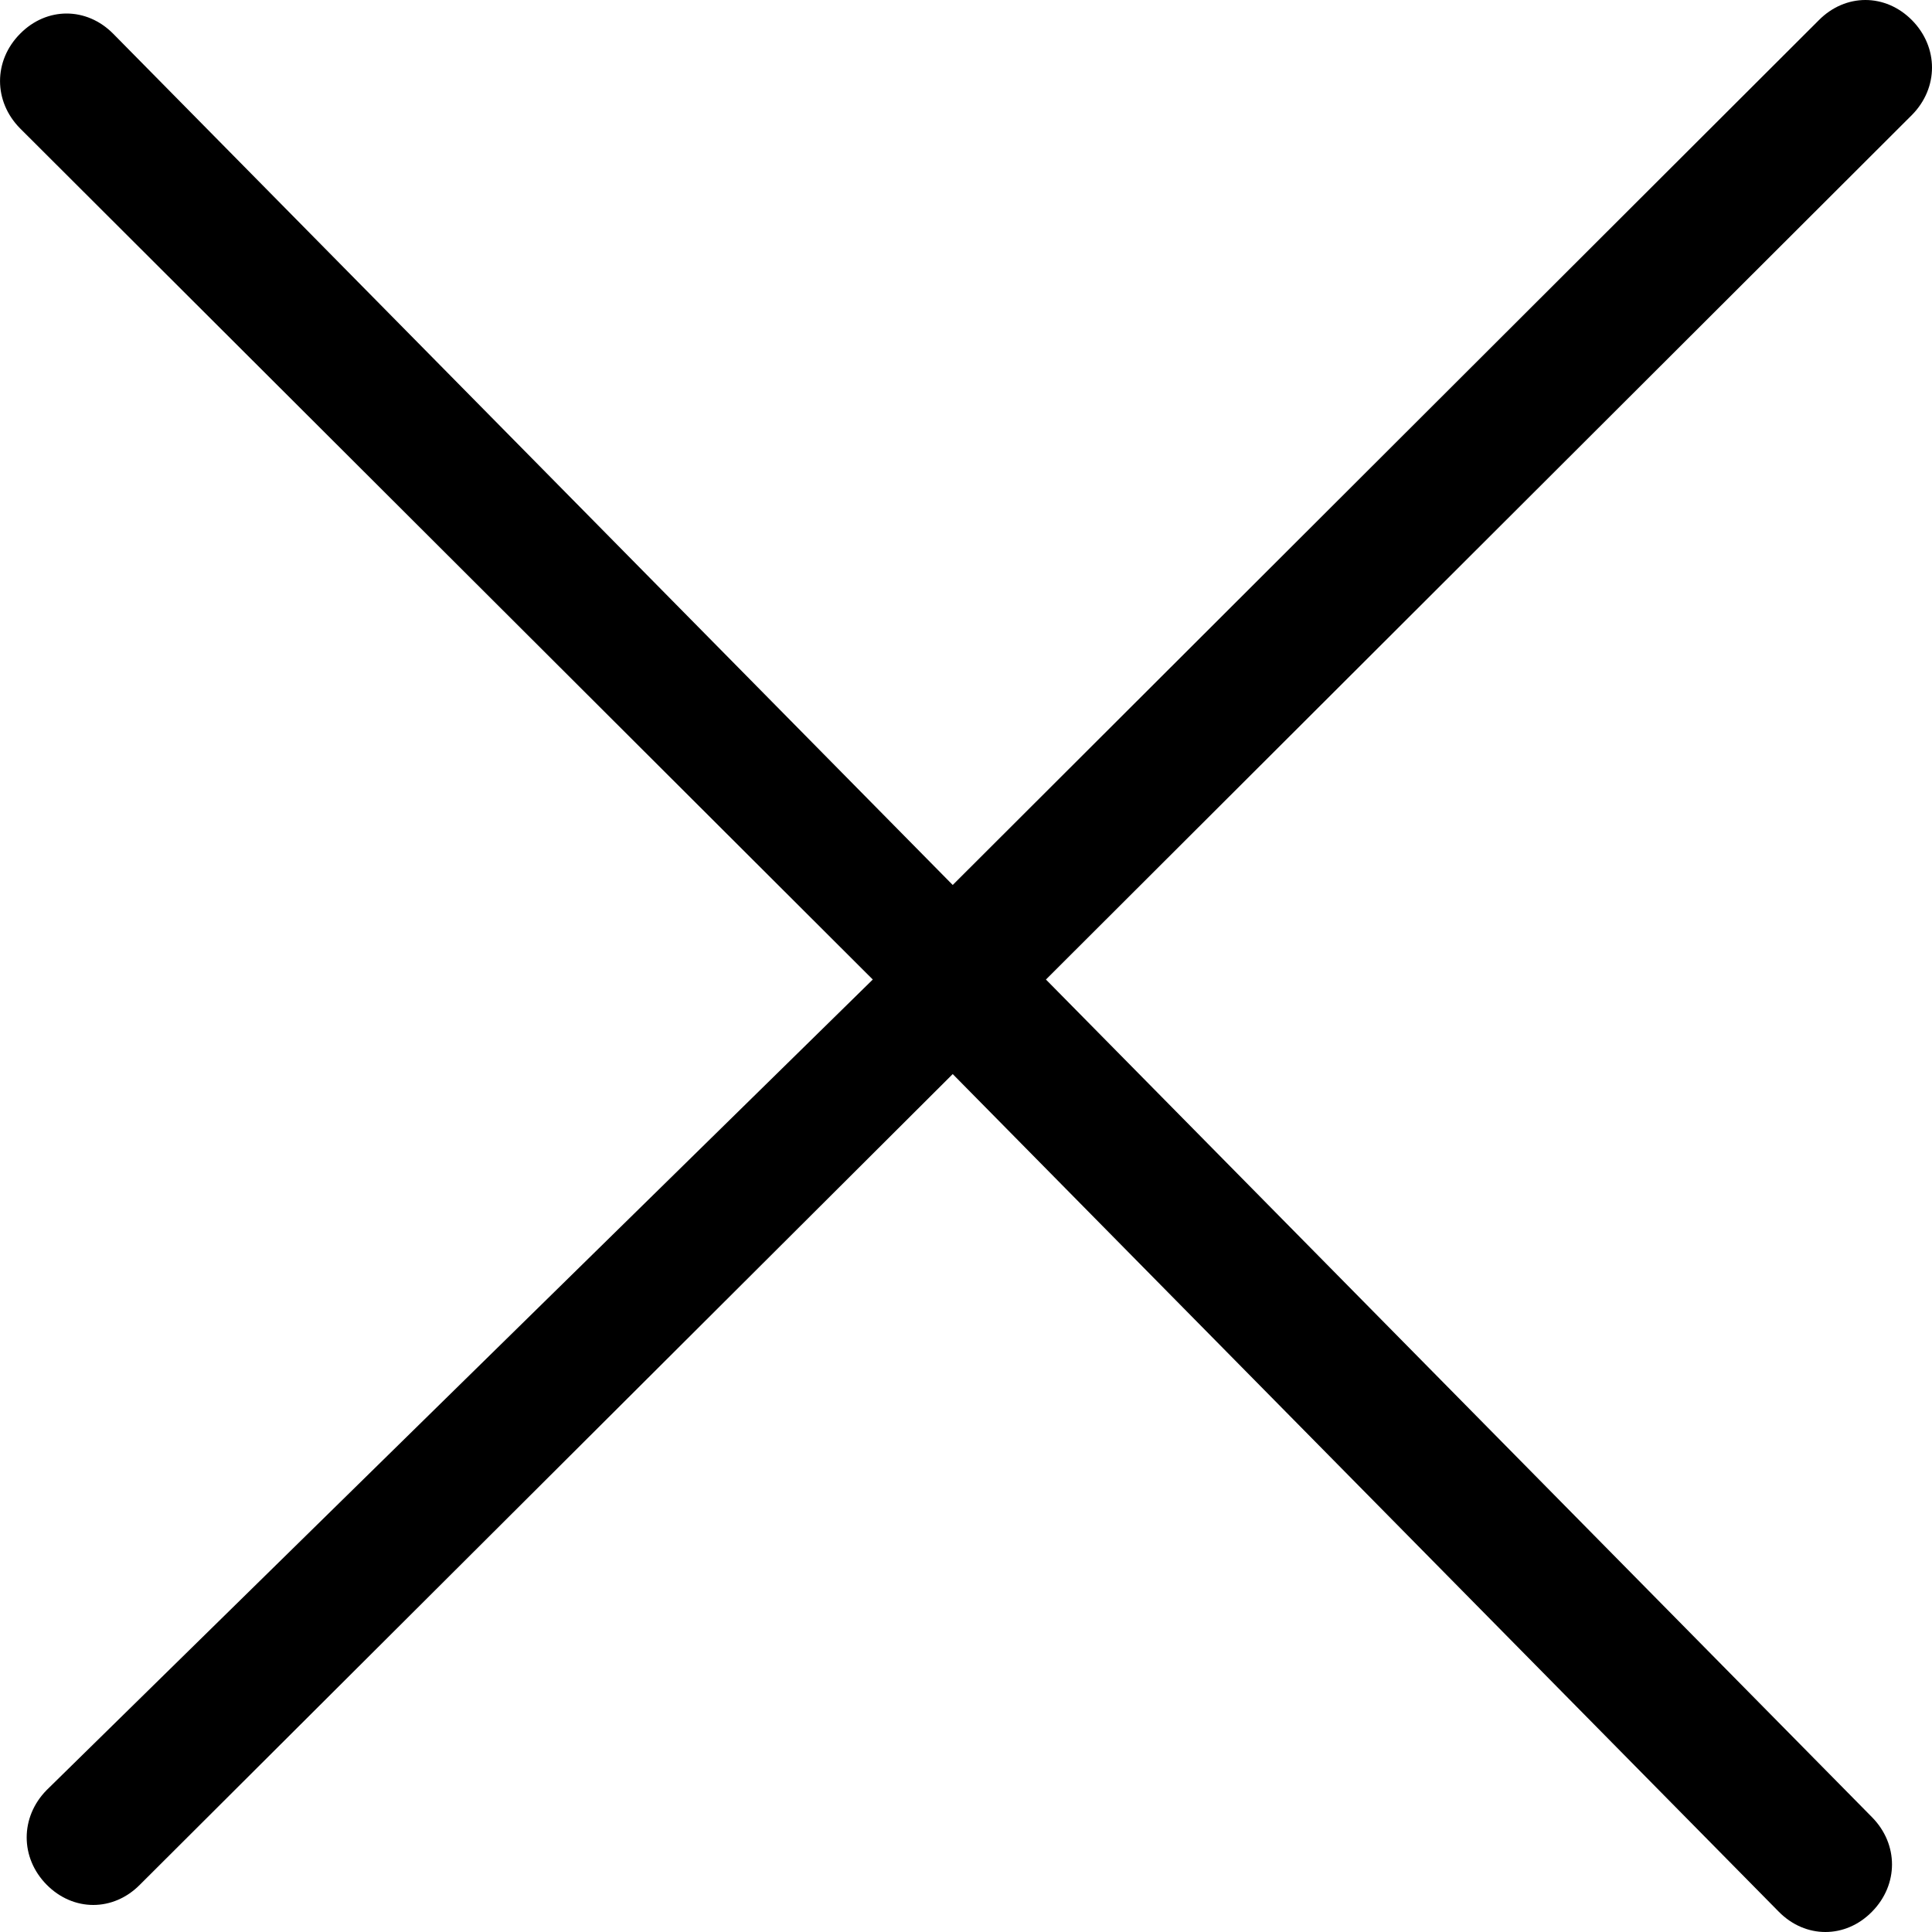
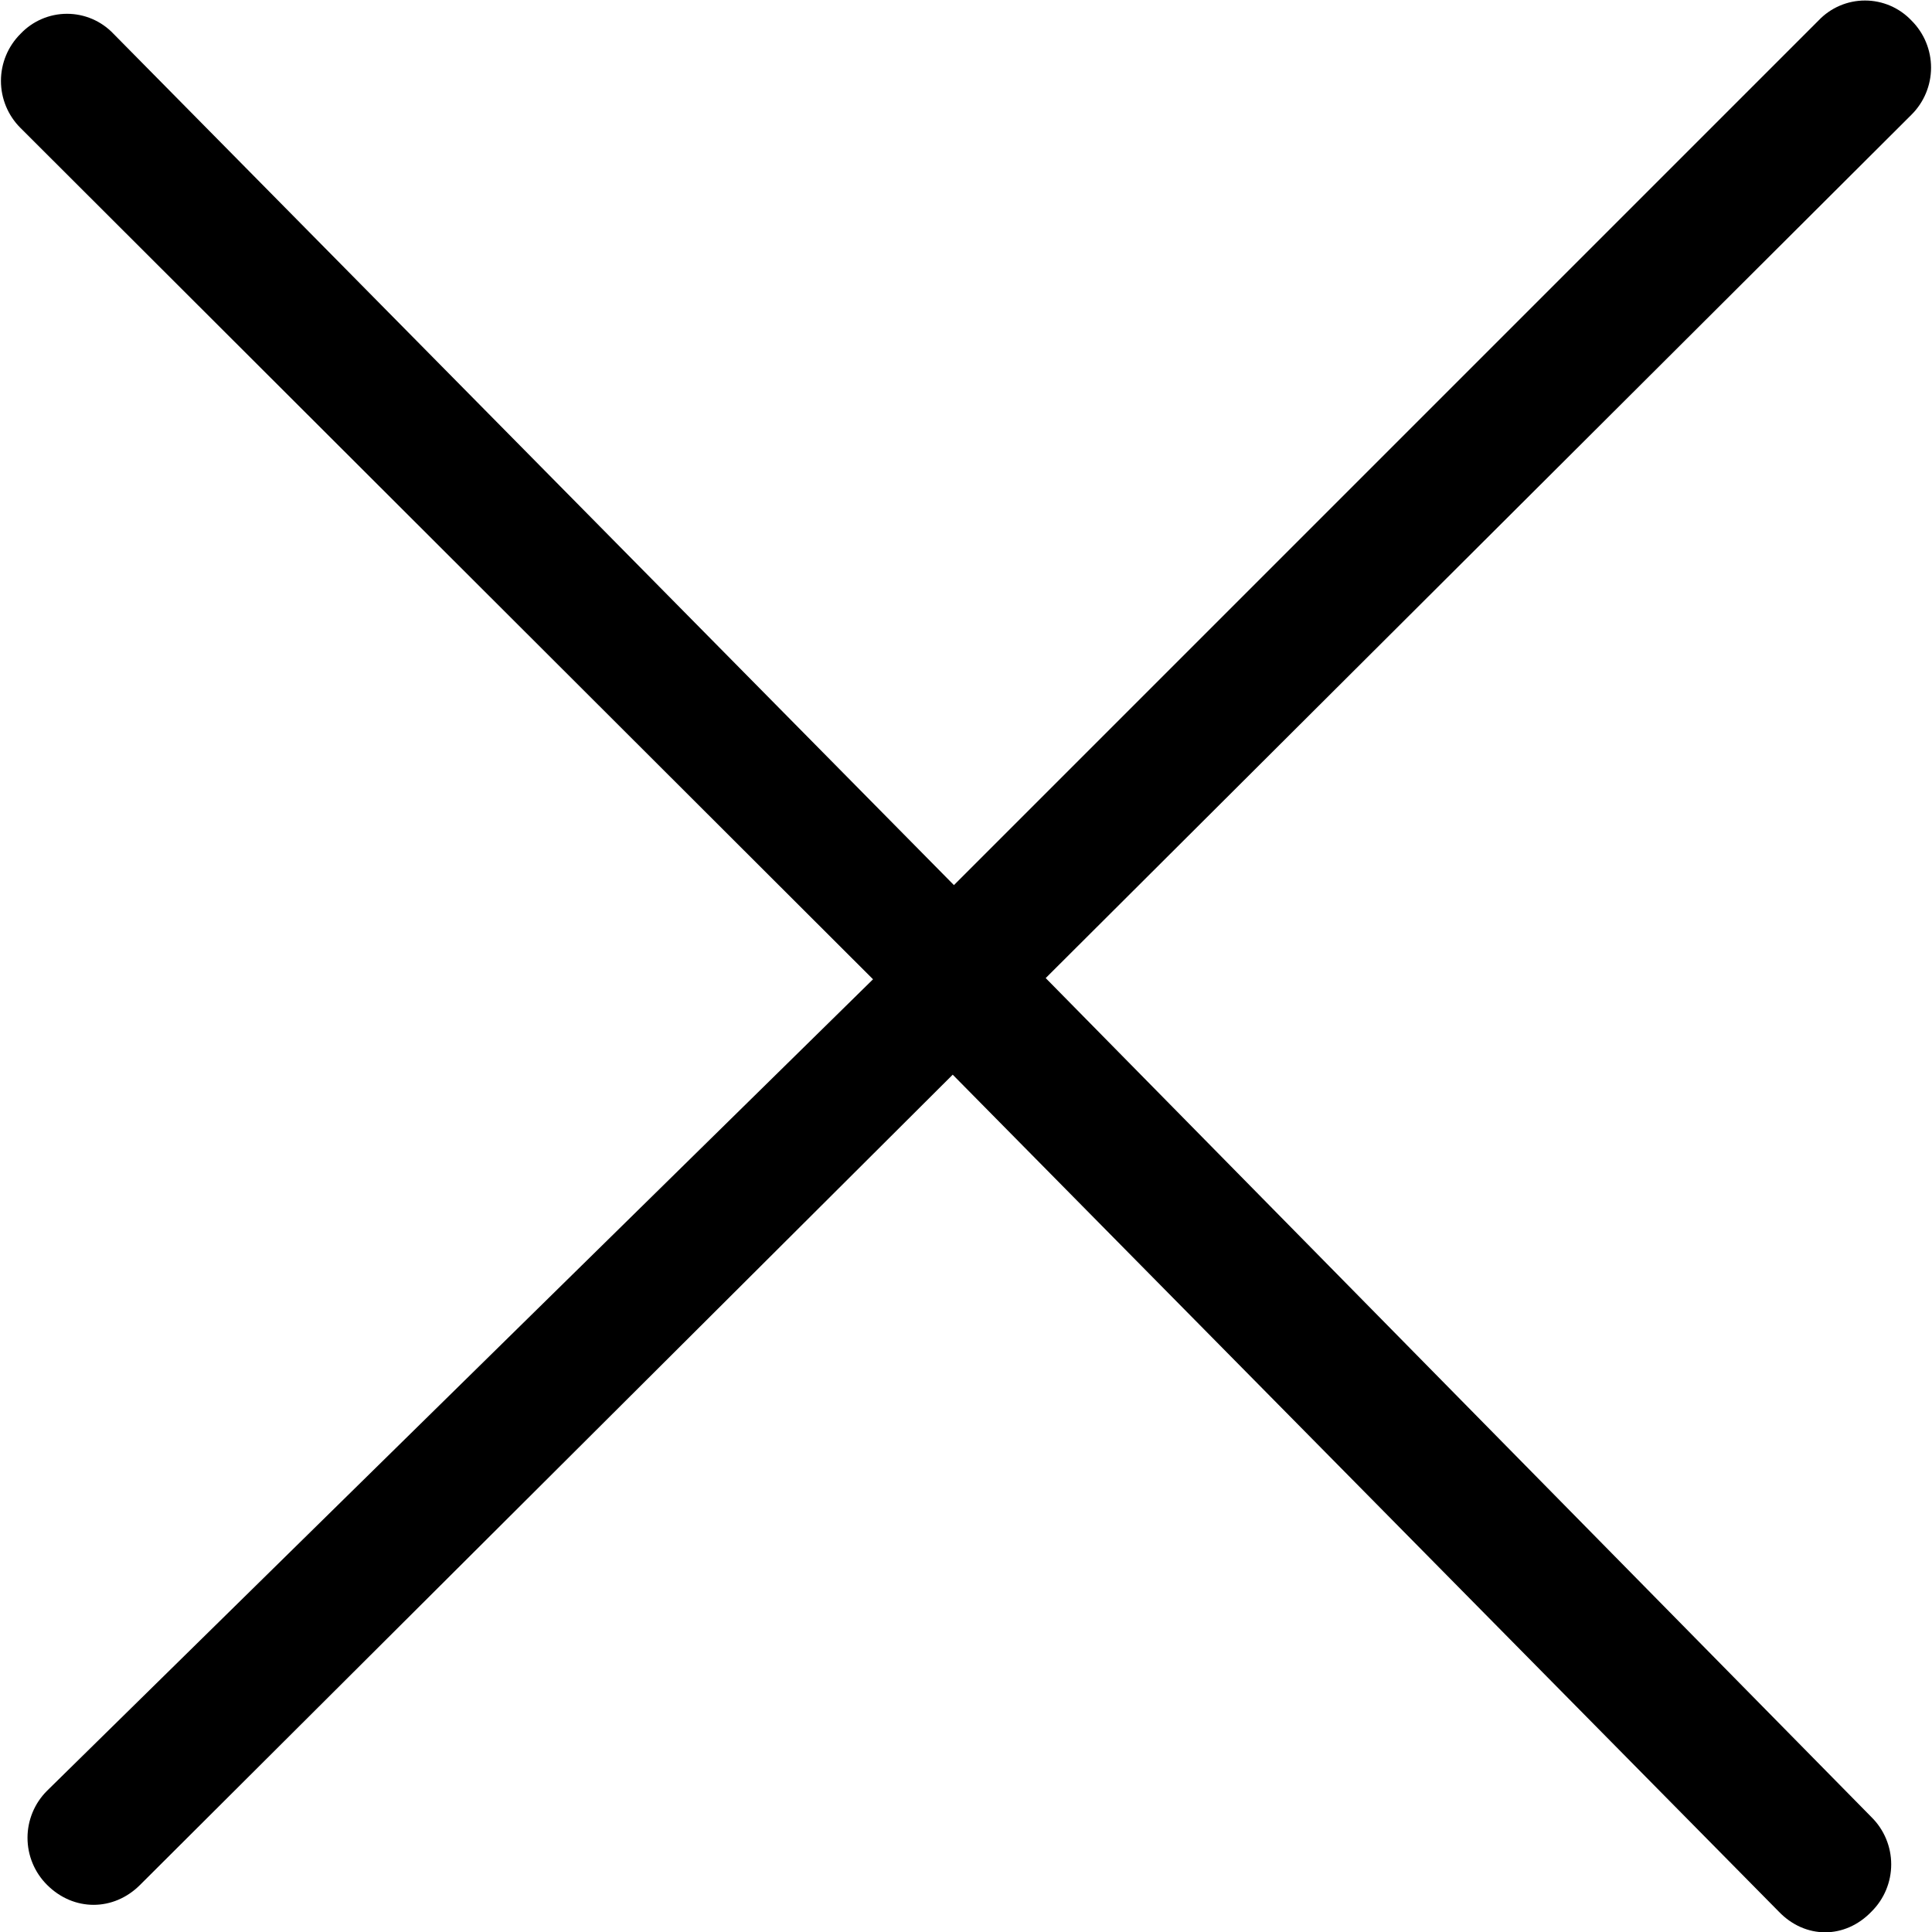
<svg xmlns="http://www.w3.org/2000/svg" viewBox="0 0 16 16">
-   <path fill-rule="evenodd" clip-rule="evenodd" d="M0.386 14.825C0.166 15.049 0.166 15.385 0.386 15.608C0.607 15.832 0.938 15.832 1.159 15.608L7.89 8.895L14.731 15.832C14.952 16.056 15.283 16.056 15.503 15.832C15.724 15.608 15.724 15.273 15.503 15.049L8.662 8.112L15.835 0.951C16.055 0.727 16.055 0.392 15.835 0.168C15.614 -0.056 15.283 -0.056 15.062 0.168L7.89 7.329L0.938 0.28C0.717 0.056 0.386 0.056 0.166 0.28C-0.055 0.503 -0.055 0.839 0.166 1.063L7.228 8.112L0.386 14.825Z" />
+   <path fill-rule="evenodd" clip-rule="evenodd" d="M.39 14.83a.55.55 0 0 0 0 .78c.22.22.55.22.77 0L7.89 8.9l6.84 6.93c.22.23.55.23.77 0a.55.55 0 0 0 0-.78L8.66 8.1 15.83.95a.55.55 0 0 0 0-.78.53.53 0 0 0-.77 0L7.9 7.33.94.28a.53.53 0 0 0-.77 0 .55.55 0 0 0 0 .78l7.06 7.05-6.84 6.72Z" />
</svg>
